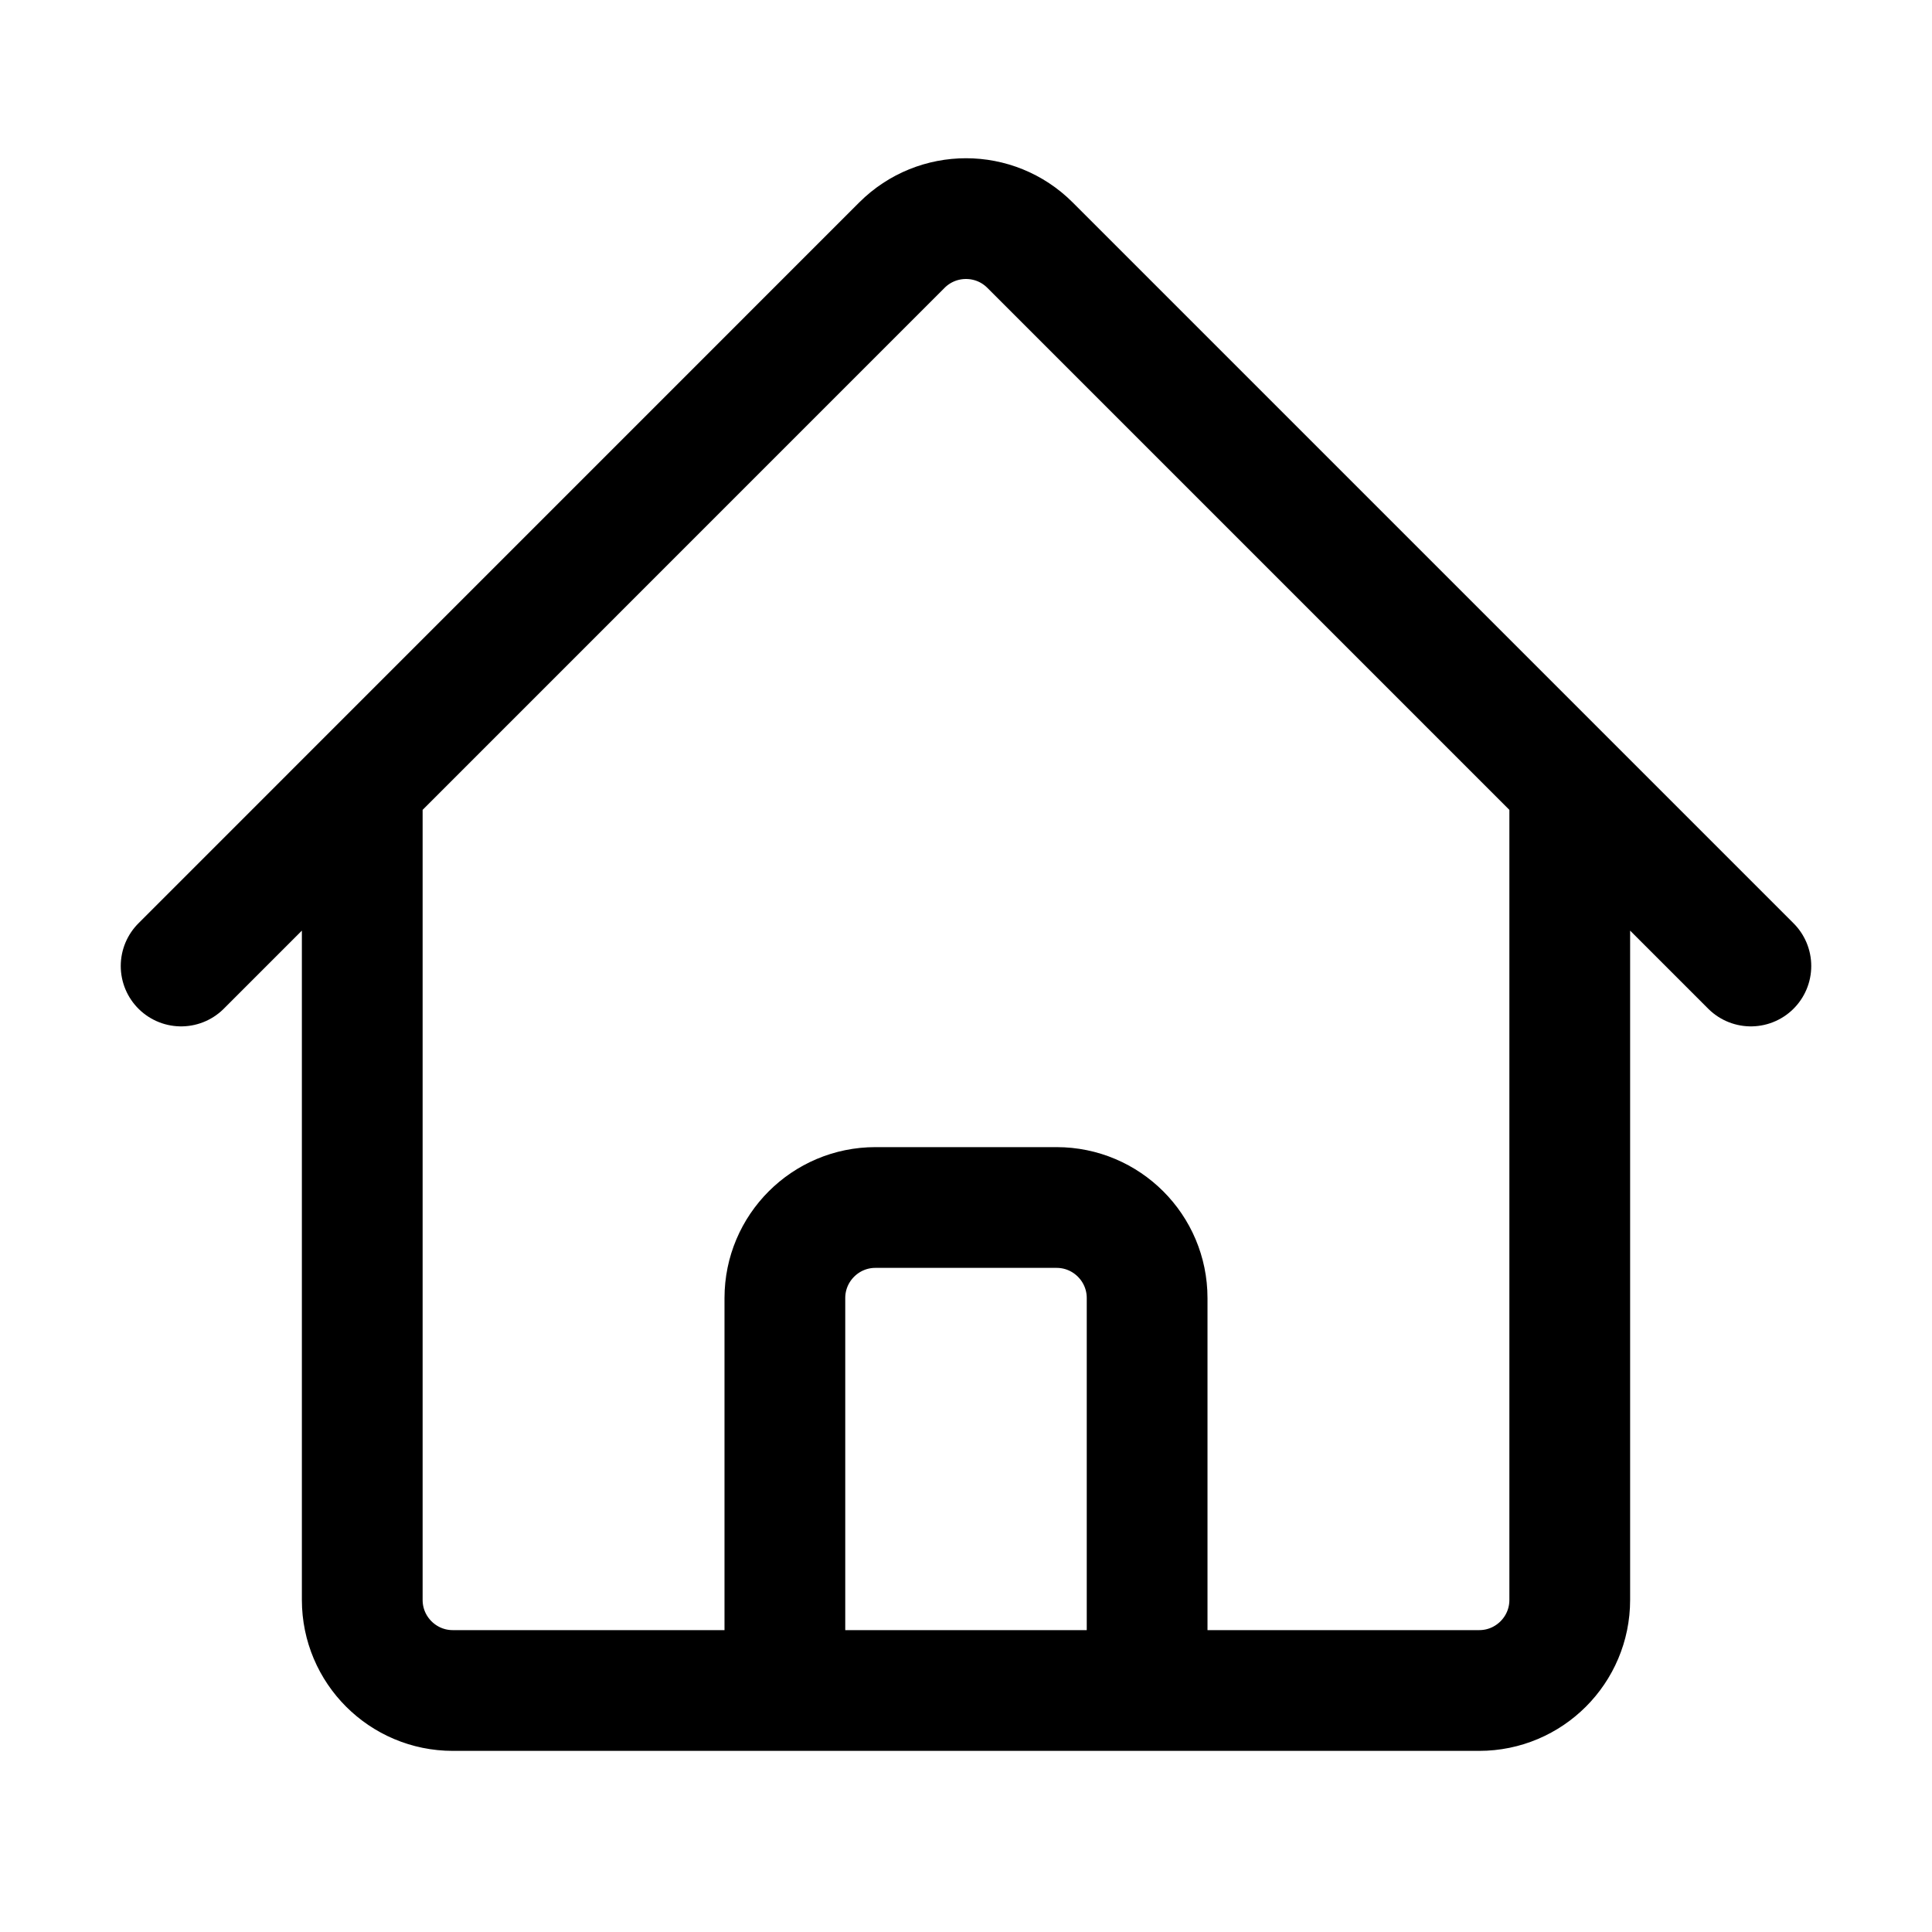
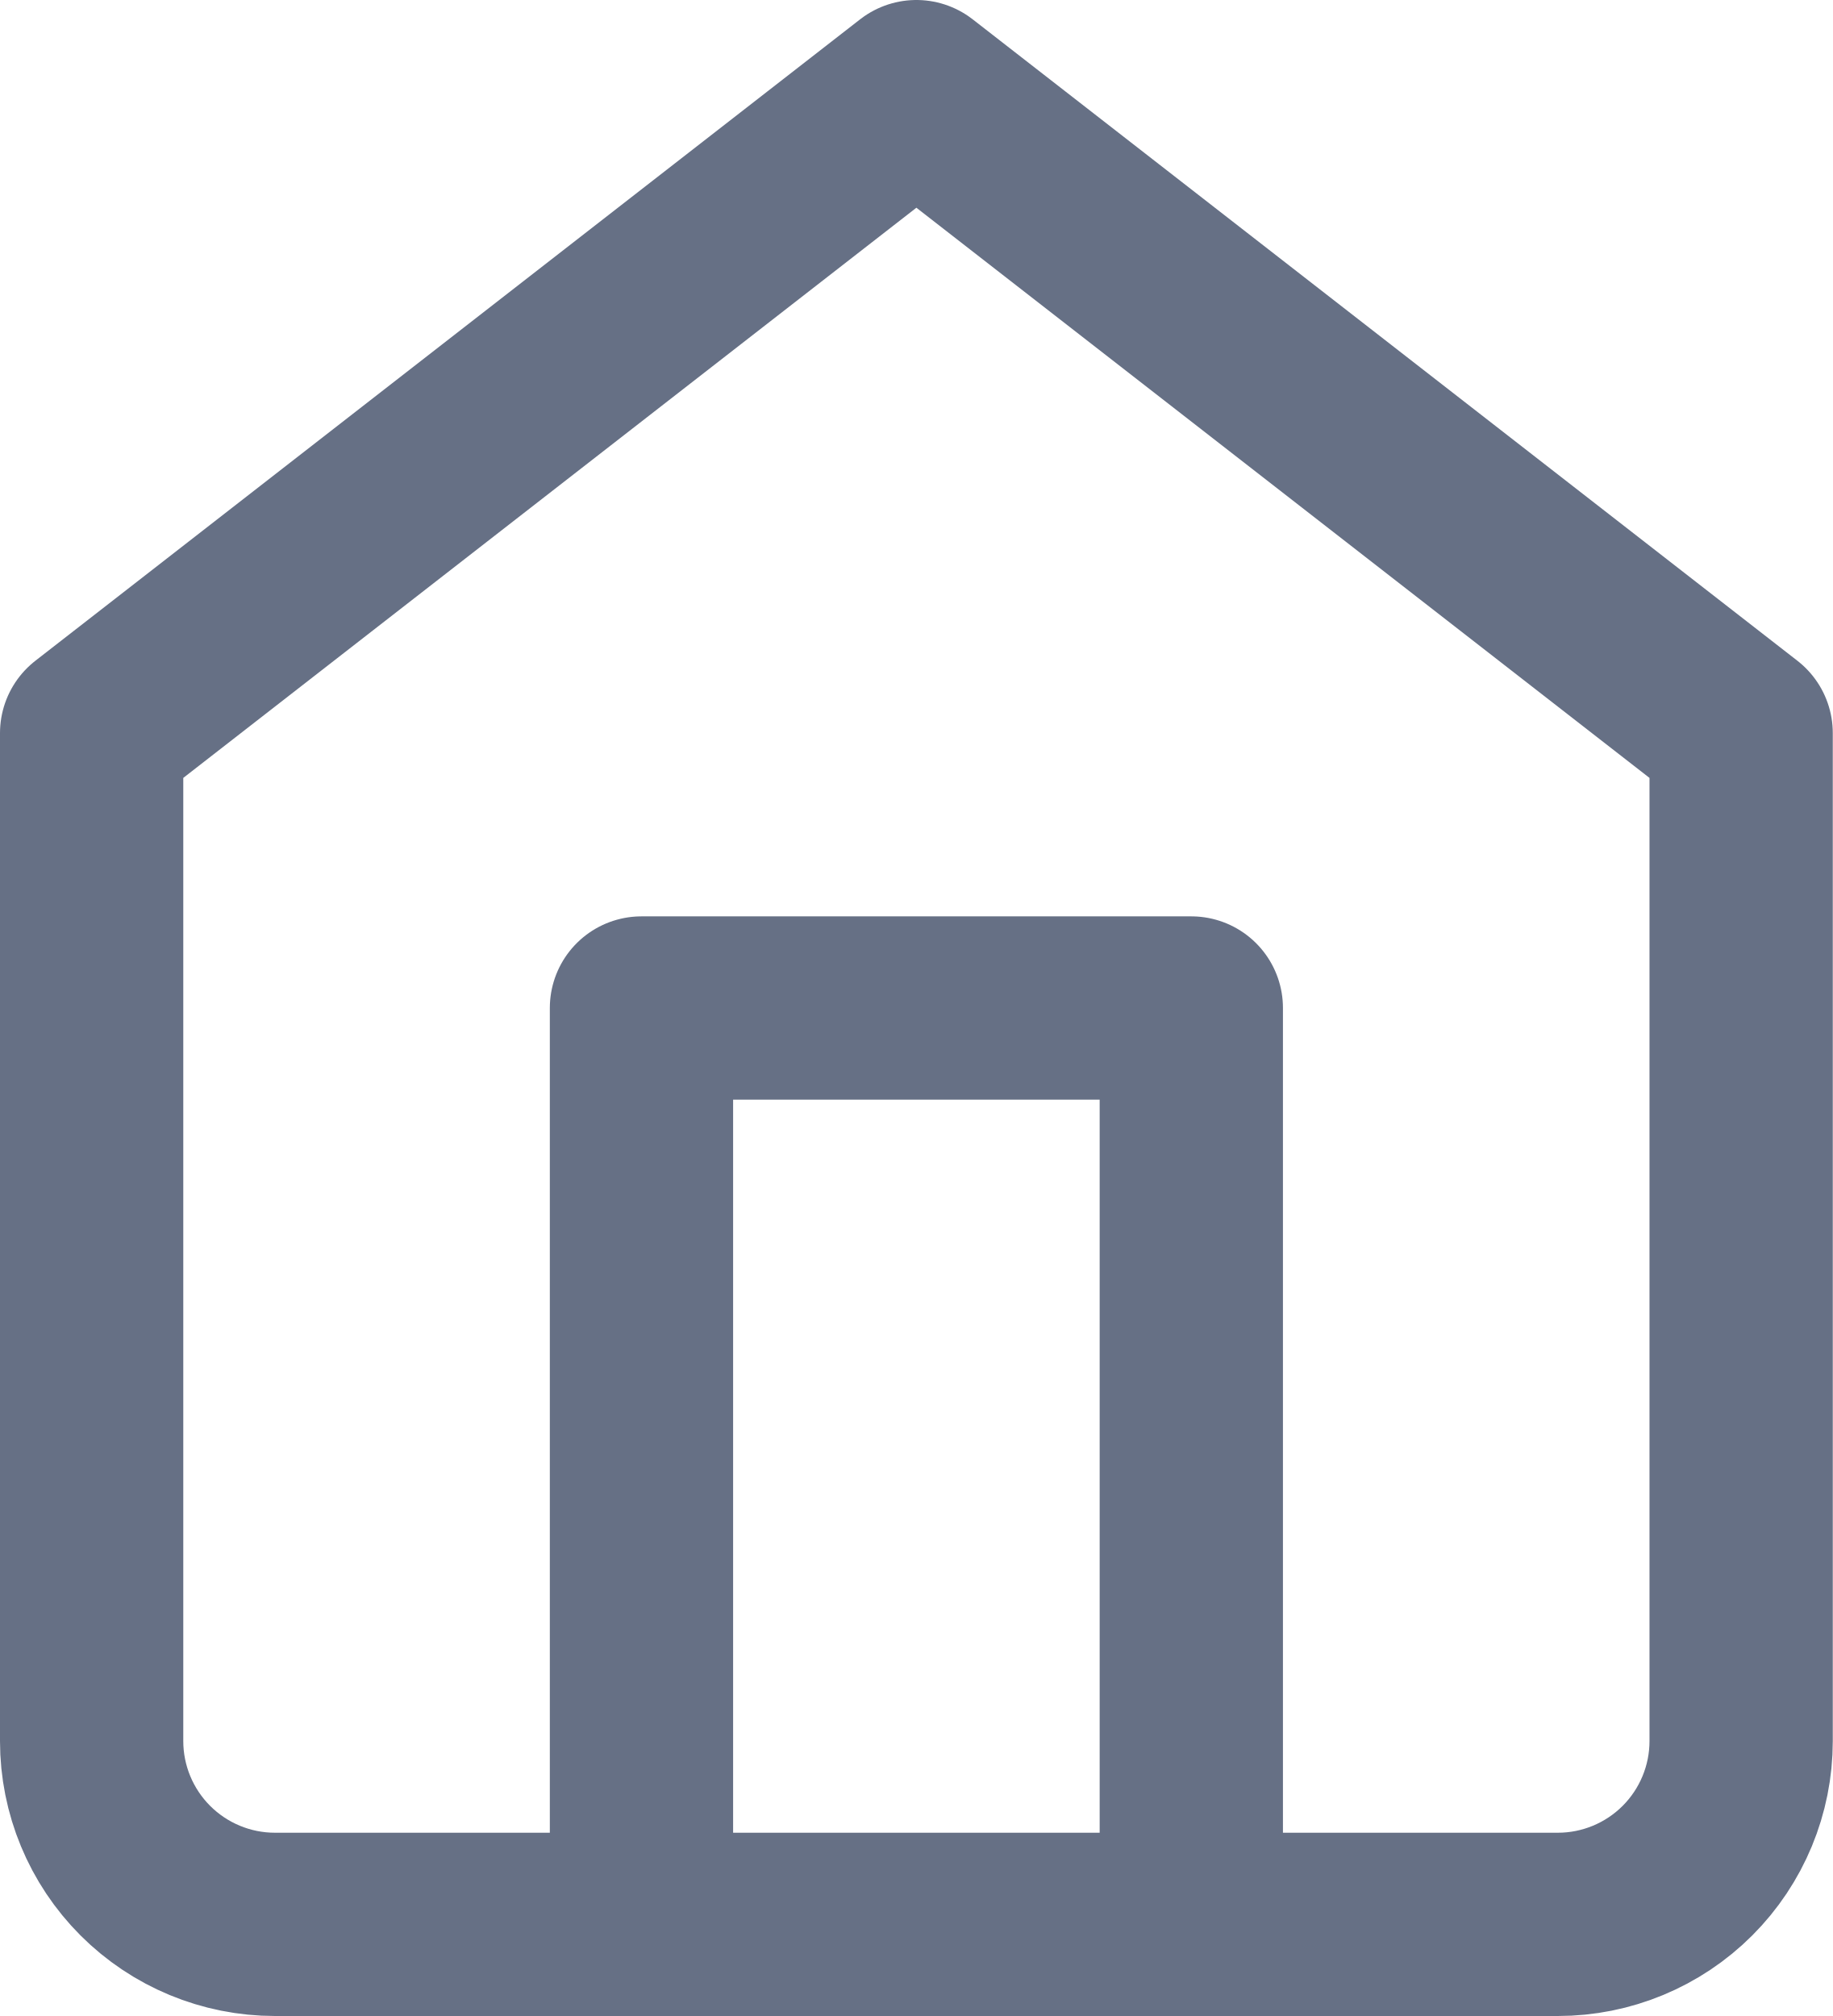
- <svg xmlns="http://www.w3.org/2000/svg" fill="none" viewBox="0 0 24 24" stroke-width="1.5" stroke="currentColor" class="w-6 h-6">
-   <path stroke-linecap="round" stroke-linejoin="round" d="M2.25 12l8.954-8.955c.44-.439 1.152-.439 1.591 0L21.75 12M4.5 9.75v10.125c0 .621.504 1.125 1.125 1.125H9.75v-4.875c0-.621.504-1.125 1.125-1.125h2.25c.621 0 1.125.504 1.125 1.125V21h4.125c.621 0 1.125-.504 1.125-1.125V9.75M8.25 21h8.25" />
+ <svg xmlns="http://www.w3.org/2000/svg" width="20" height="22" viewBox="0 0 20 22" fill="none">
+   <path d="M7 21V11H13V21M1 8L10 1L19 8V19C19 19.53 18.789 20.039 18.414 20.414C18.039 20.789 17.53 21 17 21H3C2.47 21 1.961 20.789 1.586 20.414C1.211 20.039 1 19.53 1 19V8Z" stroke="#667085" stroke-width="2" stroke-linecap="round" stroke-linejoin="round" />
</svg>
